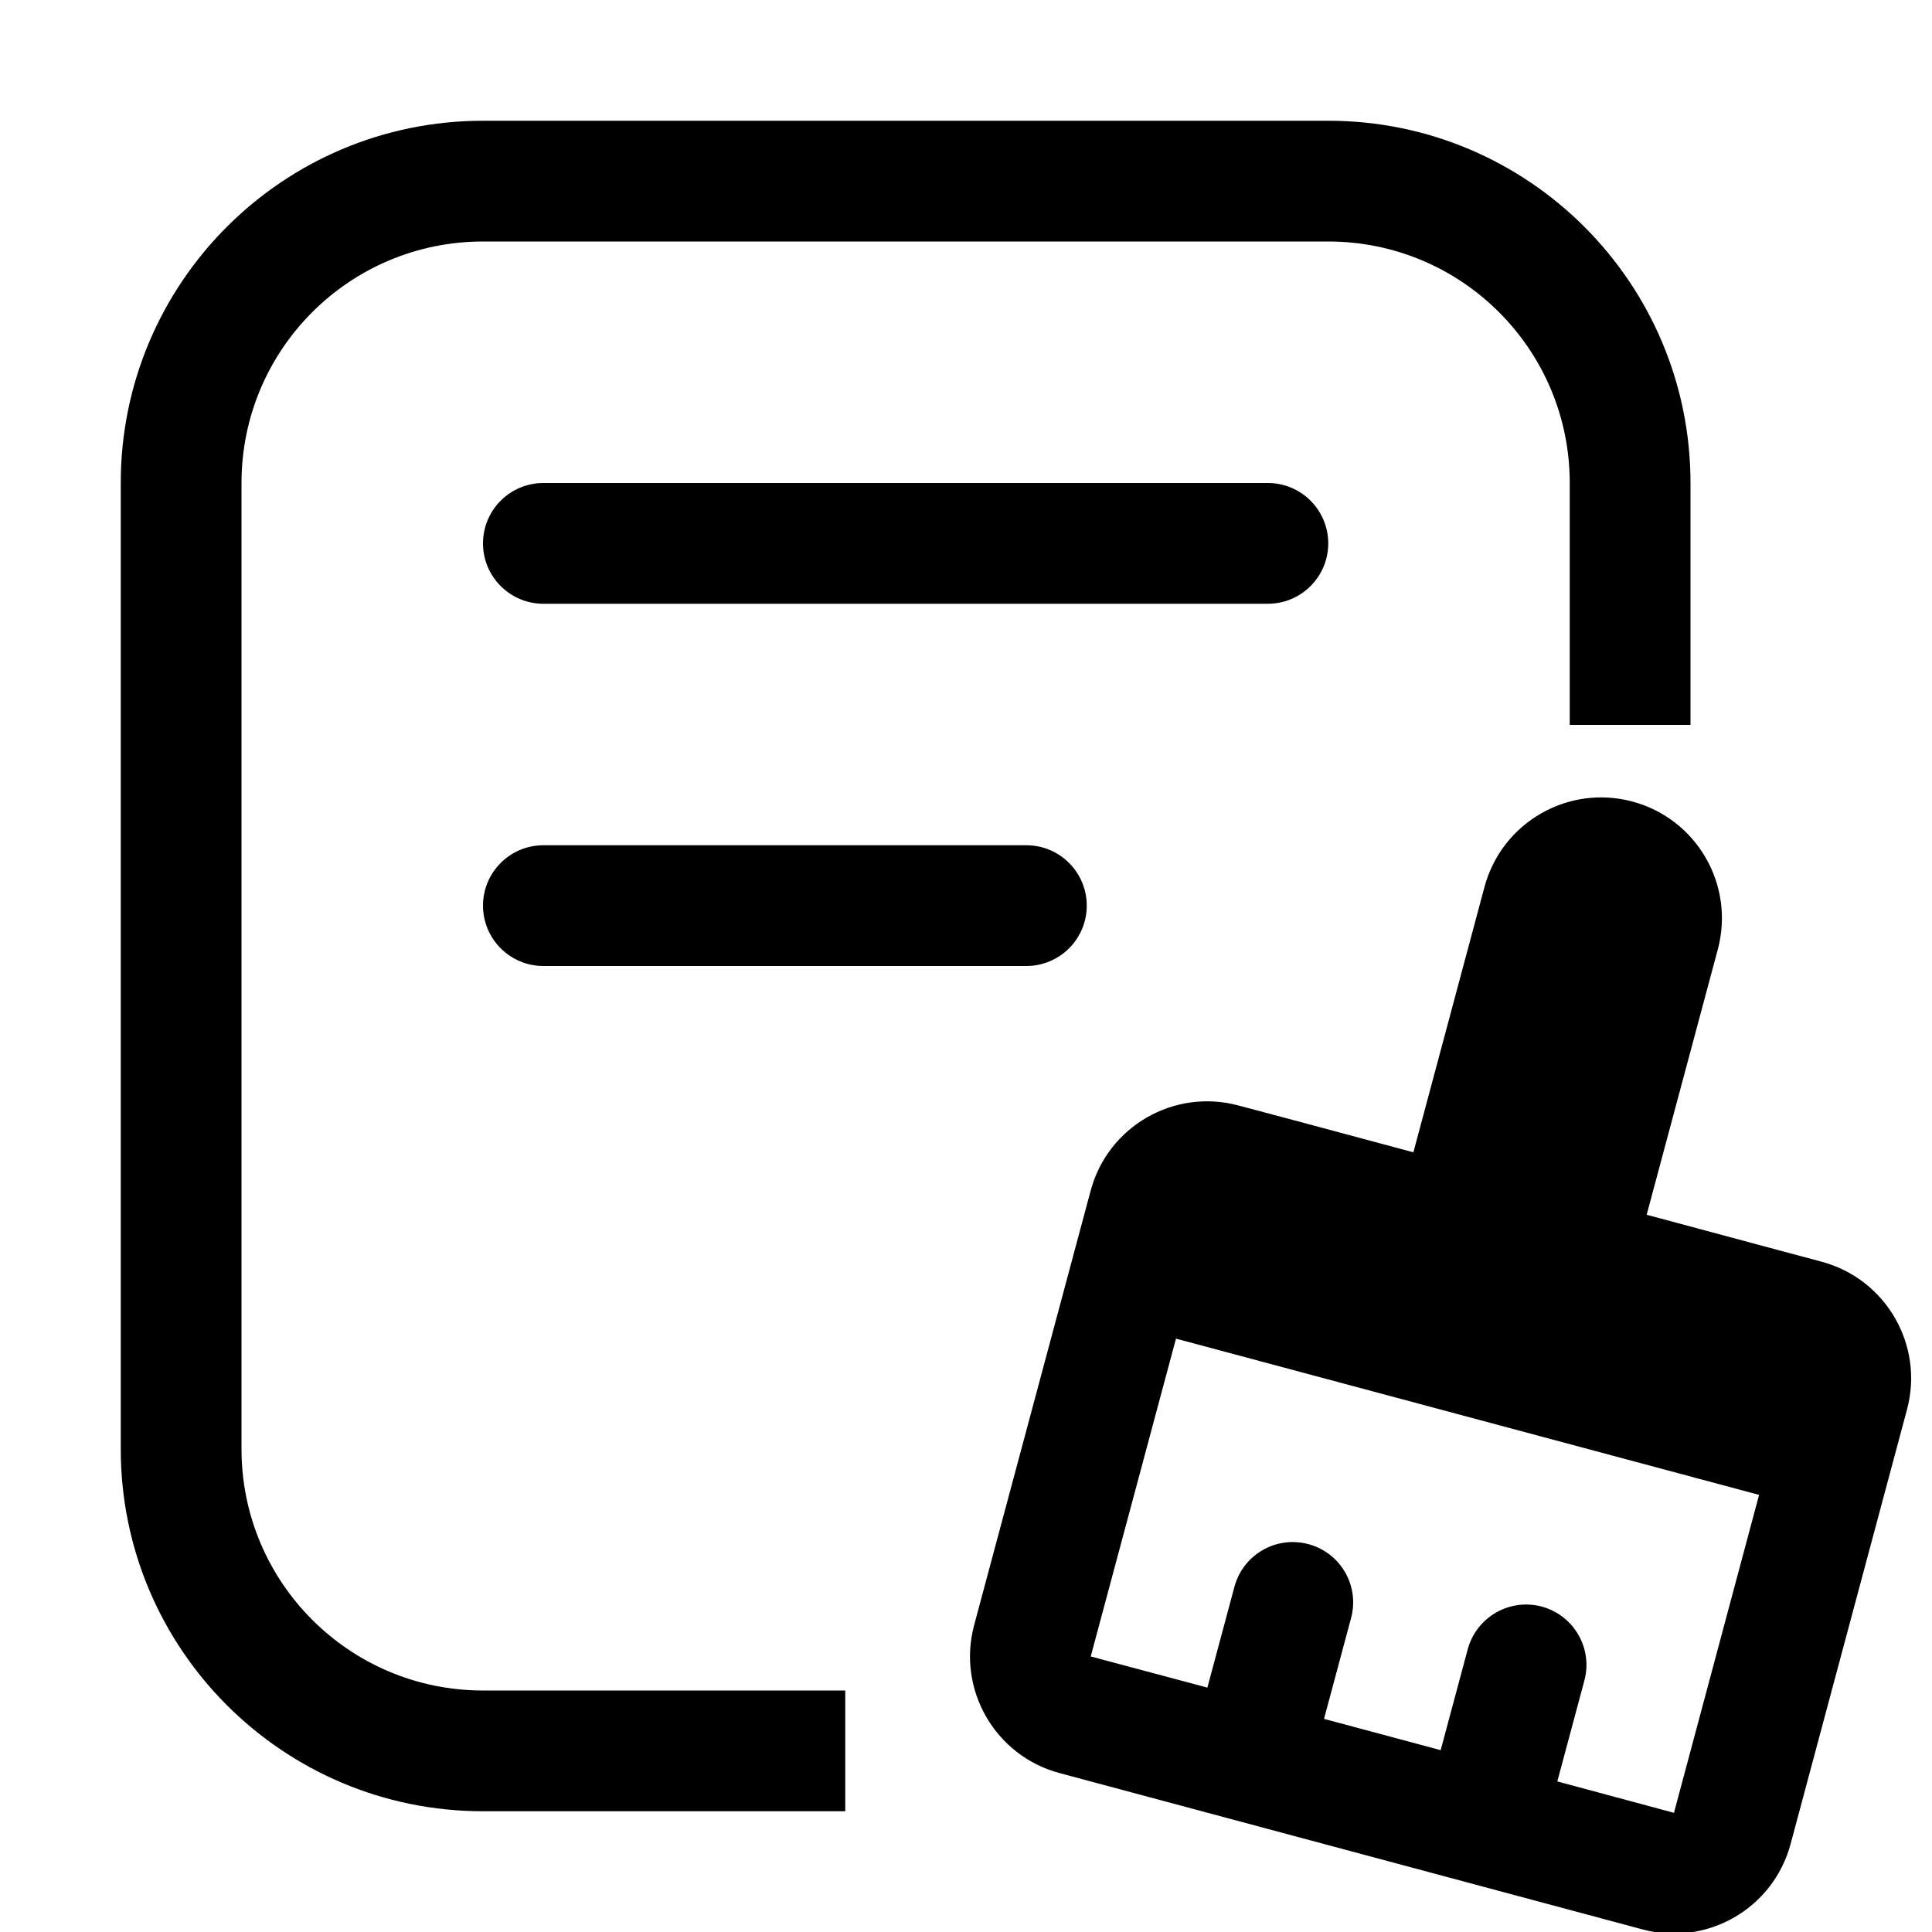
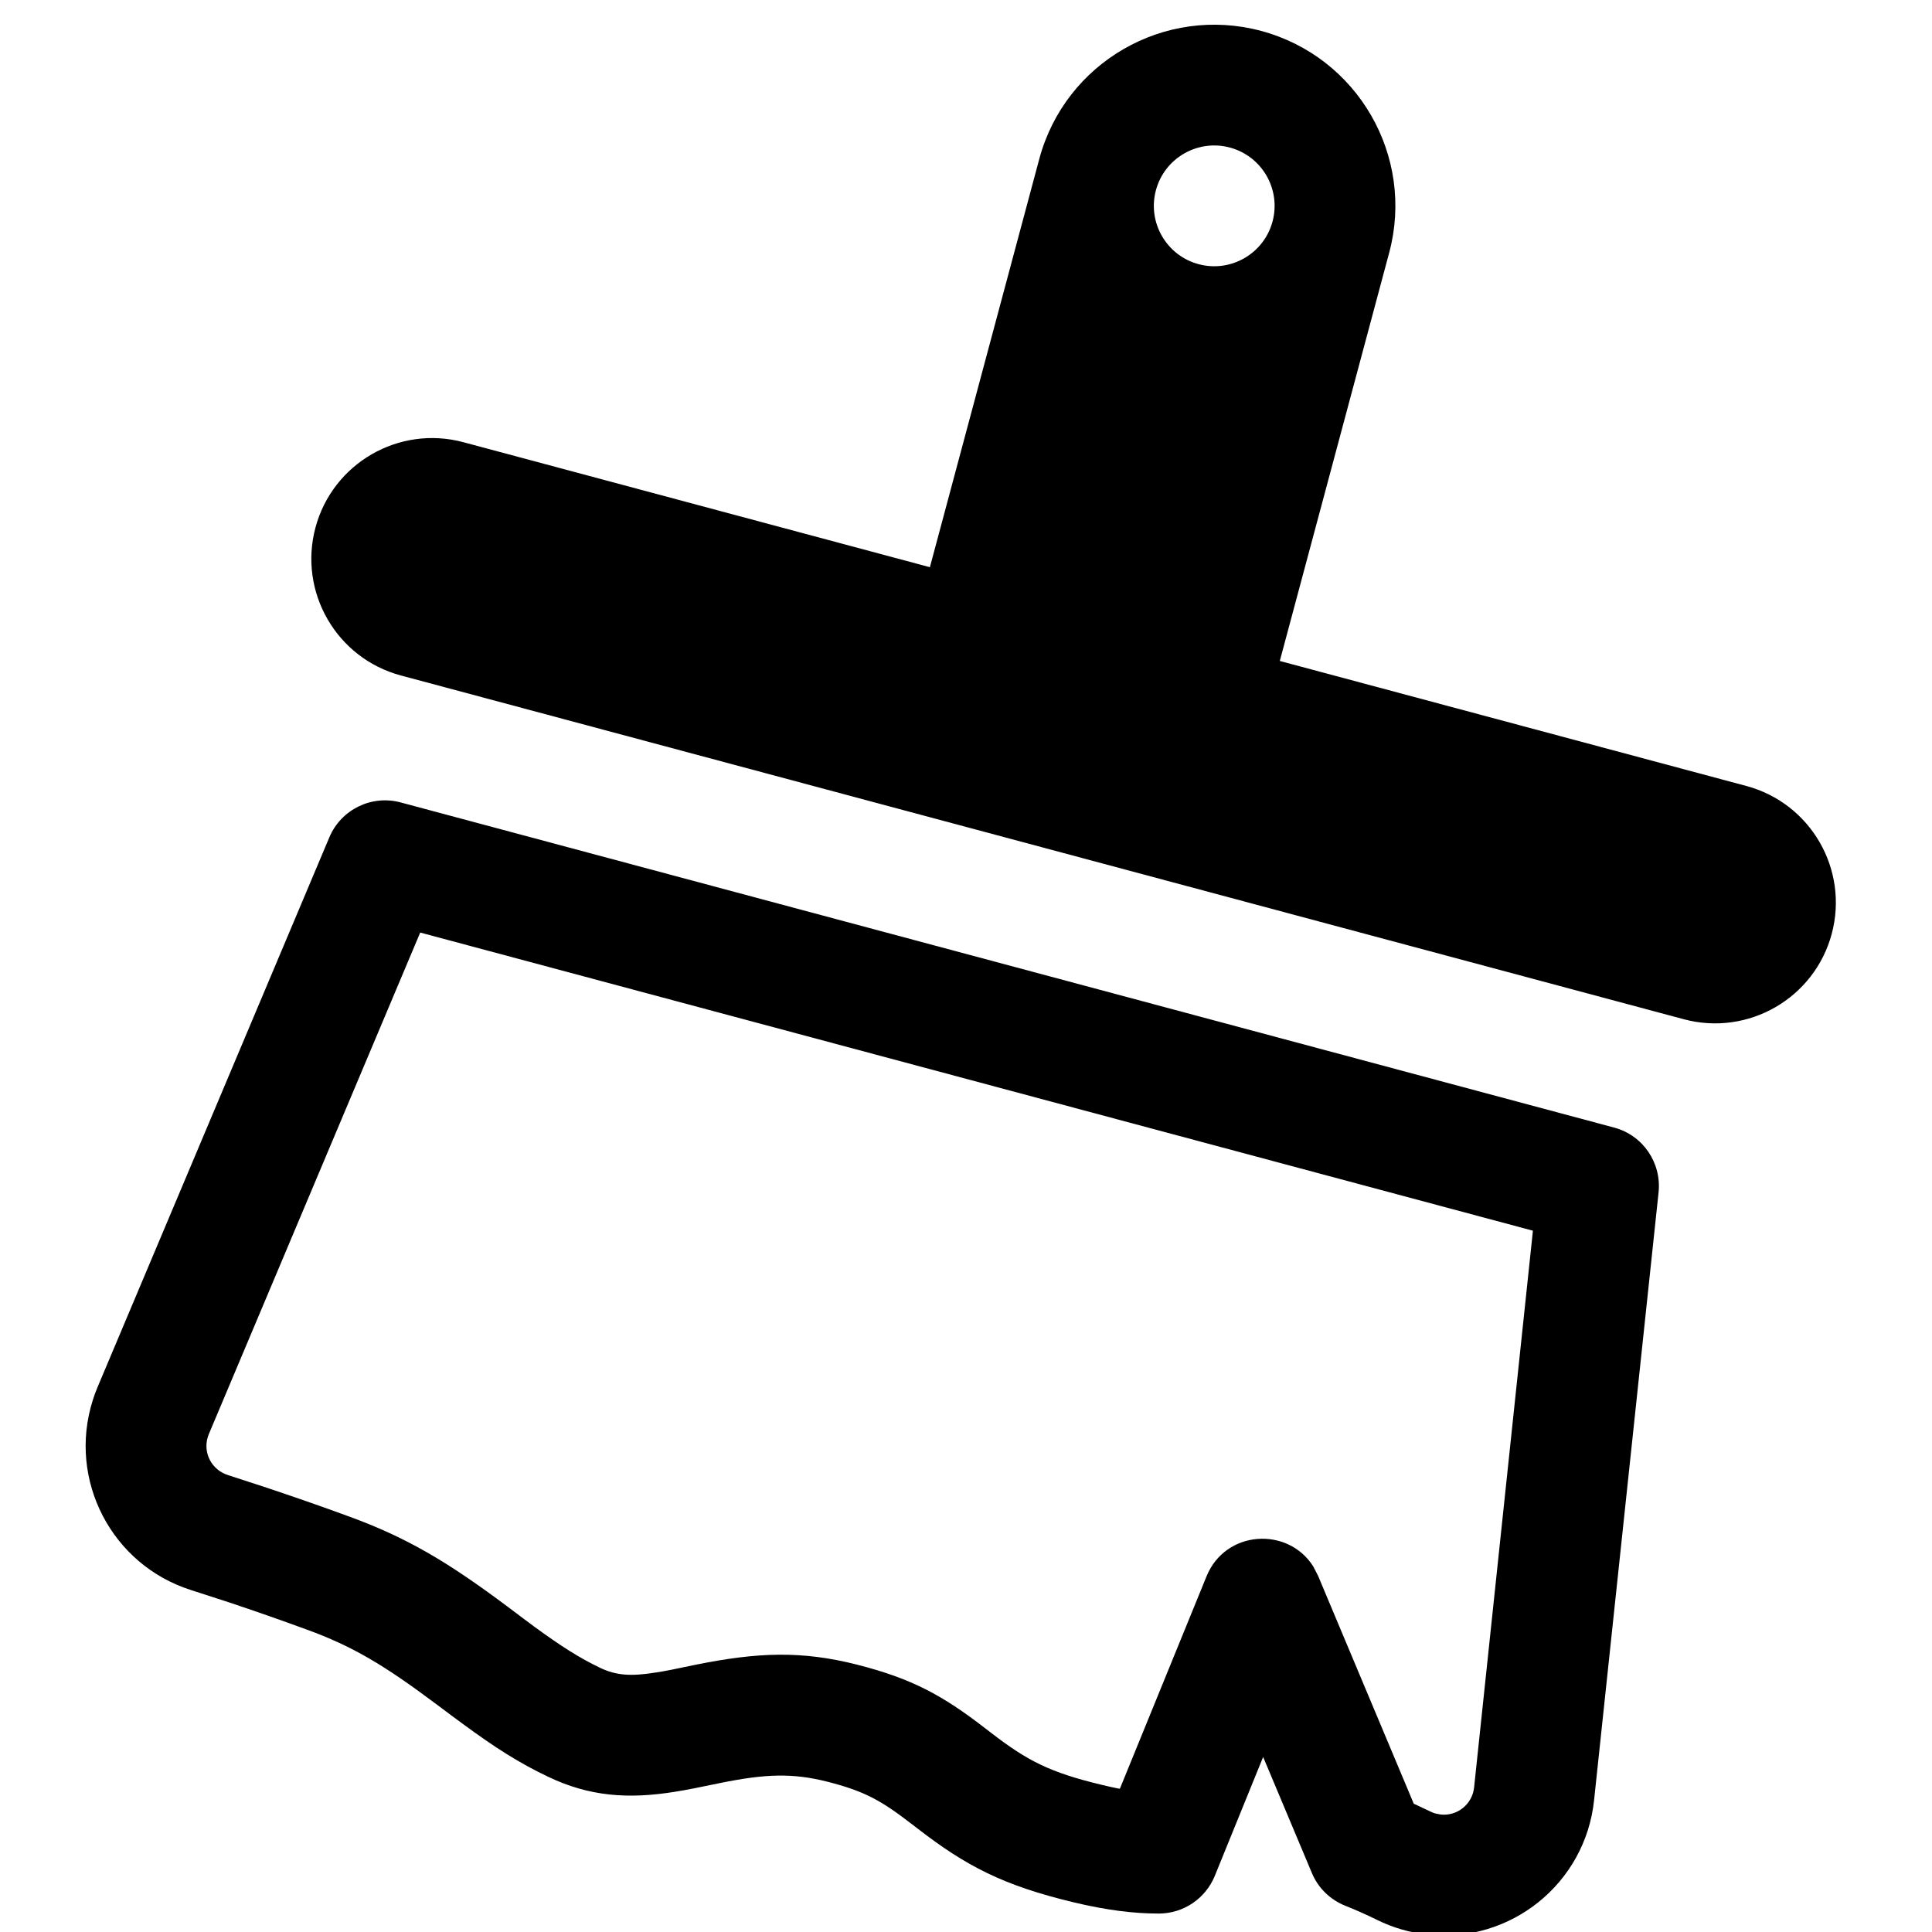
<svg xmlns="http://www.w3.org/2000/svg" width="16px" height="16px" viewBox="0 0 16 16" version="1.1">
  <g id="ICON-/-toolbar-/clearall" stroke="none" stroke-width="1" fill="none" fill-rule="evenodd">
-     <path d="M13.519,6.638 C14.052,6.781 14.369,7.329 14.226,7.863 L13.637,10.06 L14.653,10.333 L15.086,10.449 C15.619,10.592 15.936,11.14 15.793,11.673 L14.829,15.271 C14.686,15.805 14.138,16.121 13.604,15.979 L8.775,14.684 C8.241,14.541 7.925,13.993 8.067,13.46 L9.032,9.862 C9.174,9.328 9.723,9.012 10.256,9.155 L10.789,9.297 L11.705,9.543 L12.294,7.345 C12.437,6.812 12.985,6.495 13.519,6.638 Z M9.739,11.086 L9.033,13.718 L9.999,13.976 L10.223,13.141 C10.295,12.874 10.569,12.716 10.836,12.788 C11.102,12.859 11.261,13.133 11.189,13.4 L10.965,14.235 L11.931,14.494 L12.155,13.659 C12.227,13.392 12.501,13.234 12.768,13.305 C13.034,13.377 13.193,13.651 13.121,13.918 L12.897,14.753 L13.863,15.013 L14.568,12.38 L9.739,11.086 Z M11,1 C12.657,1 14,2.343 14,4 L14,6.003 L13,6.003 L13,4 C13,2.895 12.105,2 11,2 L4,2 C2.895,2 2,2.895 2,4 L2,12 C2,13.105 2.895,14 4,14 L7,14 L7,15 L4,15 C2.343,15 1,13.657 1,12 L1,4 C1,2.343 2.343,1 4,1 L11,1 Z M8.5,7 C8.776,7 9,7.224 9,7.5 C9,7.776 8.776,8 8.5,8 L4.5,8 C4.224,8 4,7.776 4,7.5 C4,7.224 4.224,7 4.5,7 L8.5,7 Z M10.5,4 C10.776,4 11,4.224 11,4.5 C11,4.776 10.776,5 10.5,5 L4.5,5 C4.224,5 4,4.776 4,4.5 C4,4.224 4.224,4 4.5,4 L10.5,4 Z" id="形状结合" fill="#000000" />
+     <g id="编组" transform="translate(8.4352, 7.7527) rotate(15) translate(-8.4352, -7.7527)translate(1.9352, -0.0085)" fill="#000000">
+       <path d="M10.084,14.859 C10.058,15.06 9.914,15.226 9.718,15.279 C9.515,15.334 9.283,15.365 9.01,15.372 C8.412,15.388 8.071,15.312 7.602,15.115 C7.573,15.103 7.573,15.103 7.544,15.091 C7.249,14.968 7.096,14.931 6.782,14.935 C6.484,14.939 6.268,15.006 5.927,15.176 C5.766,15.257 5.676,15.302 5.586,15.342 C5.225,15.504 4.909,15.563 4.539,15.494 C4.281,15.447 4.05,15.374 3.746,15.255 C3.68,15.23 3.609,15.201 3.476,15.148 C2.99,14.954 2.696,14.869 2.293,14.834 C2.058,14.813 1.83,14.796 1.613,14.783 L1.283,14.766 C0.593,14.735 0.058,14.15 0.089,13.459 C0.092,13.402 0.092,13.402 0.099,13.345 L0.775,8.448 C0.809,8.201 1.02,8.016 1.27,8.016 L11.675,8.016 C11.921,8.016 12.13,8.195 12.169,8.439 L12.956,13.44 C13.064,14.123 12.597,14.764 11.914,14.871 C11.769,14.894 11.621,14.891 11.475,14.862 C11.38,14.843 11.285,14.828 11.191,14.817 C11.058,14.801 10.936,14.733 10.854,14.626 L10.216,13.803 L10.084,14.859 Z M11.246,9.015 L1.706,9.015 L1.09,13.481 C1.089,13.487 1.089,13.49 1.089,13.492 L1.088,13.504 C1.082,13.643 1.189,13.761 1.332,13.767 L1.669,13.785 C1.899,13.799 2.136,13.816 2.38,13.838 C2.9,13.883 3.278,13.992 3.847,14.219 L4.006,14.283 C4.047,14.299 4.079,14.312 4.109,14.324 C4.36,14.421 4.536,14.477 4.721,14.511 C4.865,14.538 4.986,14.515 5.177,14.429 C5.246,14.399 5.315,14.365 5.482,14.28 C5.946,14.05 6.294,13.941 6.77,13.935 C7.238,13.929 7.519,13.997 7.93,14.169 L7.988,14.193 C8.336,14.338 8.541,14.384 8.984,14.372 C9.033,14.371 9.08,14.369 9.124,14.366 L9.138,14.364 L9.376,12.479 C9.428,12.067 9.921,11.905 10.209,12.172 L10.267,12.236 L11.521,13.854 L11.671,13.881 C11.685,13.884 11.7,13.886 11.715,13.886 L11.759,13.883 C11.896,13.862 11.99,13.733 11.969,13.596 L11.246,9.015 Z M6.5,0 C7.328,-1.52179594e-16 8,0.672 8,1.5 L8,5 L12,5 C12.552,5 13,5.448 13,6 C13,6.552 12.552,7 12,7 L1,7 C0.448,7 6.76353751e-17,6.552 0,6 C-6.76353751e-17,5.448 0.448,5 1,5 L5,5 L5,1.5 C5,0.672 5.672,1.52179594e-16 6.5,0 Z M6.5,1 C6.224,1 6,1.224 6,1.5 C6,1.776 6.224,2 6.5,2 C6.776,2 7,1.776 7,1.5 C7,1.224 6.776,1 6.5,1 Z" id="形状结合" />
+     </g>
  </g>
</svg>
